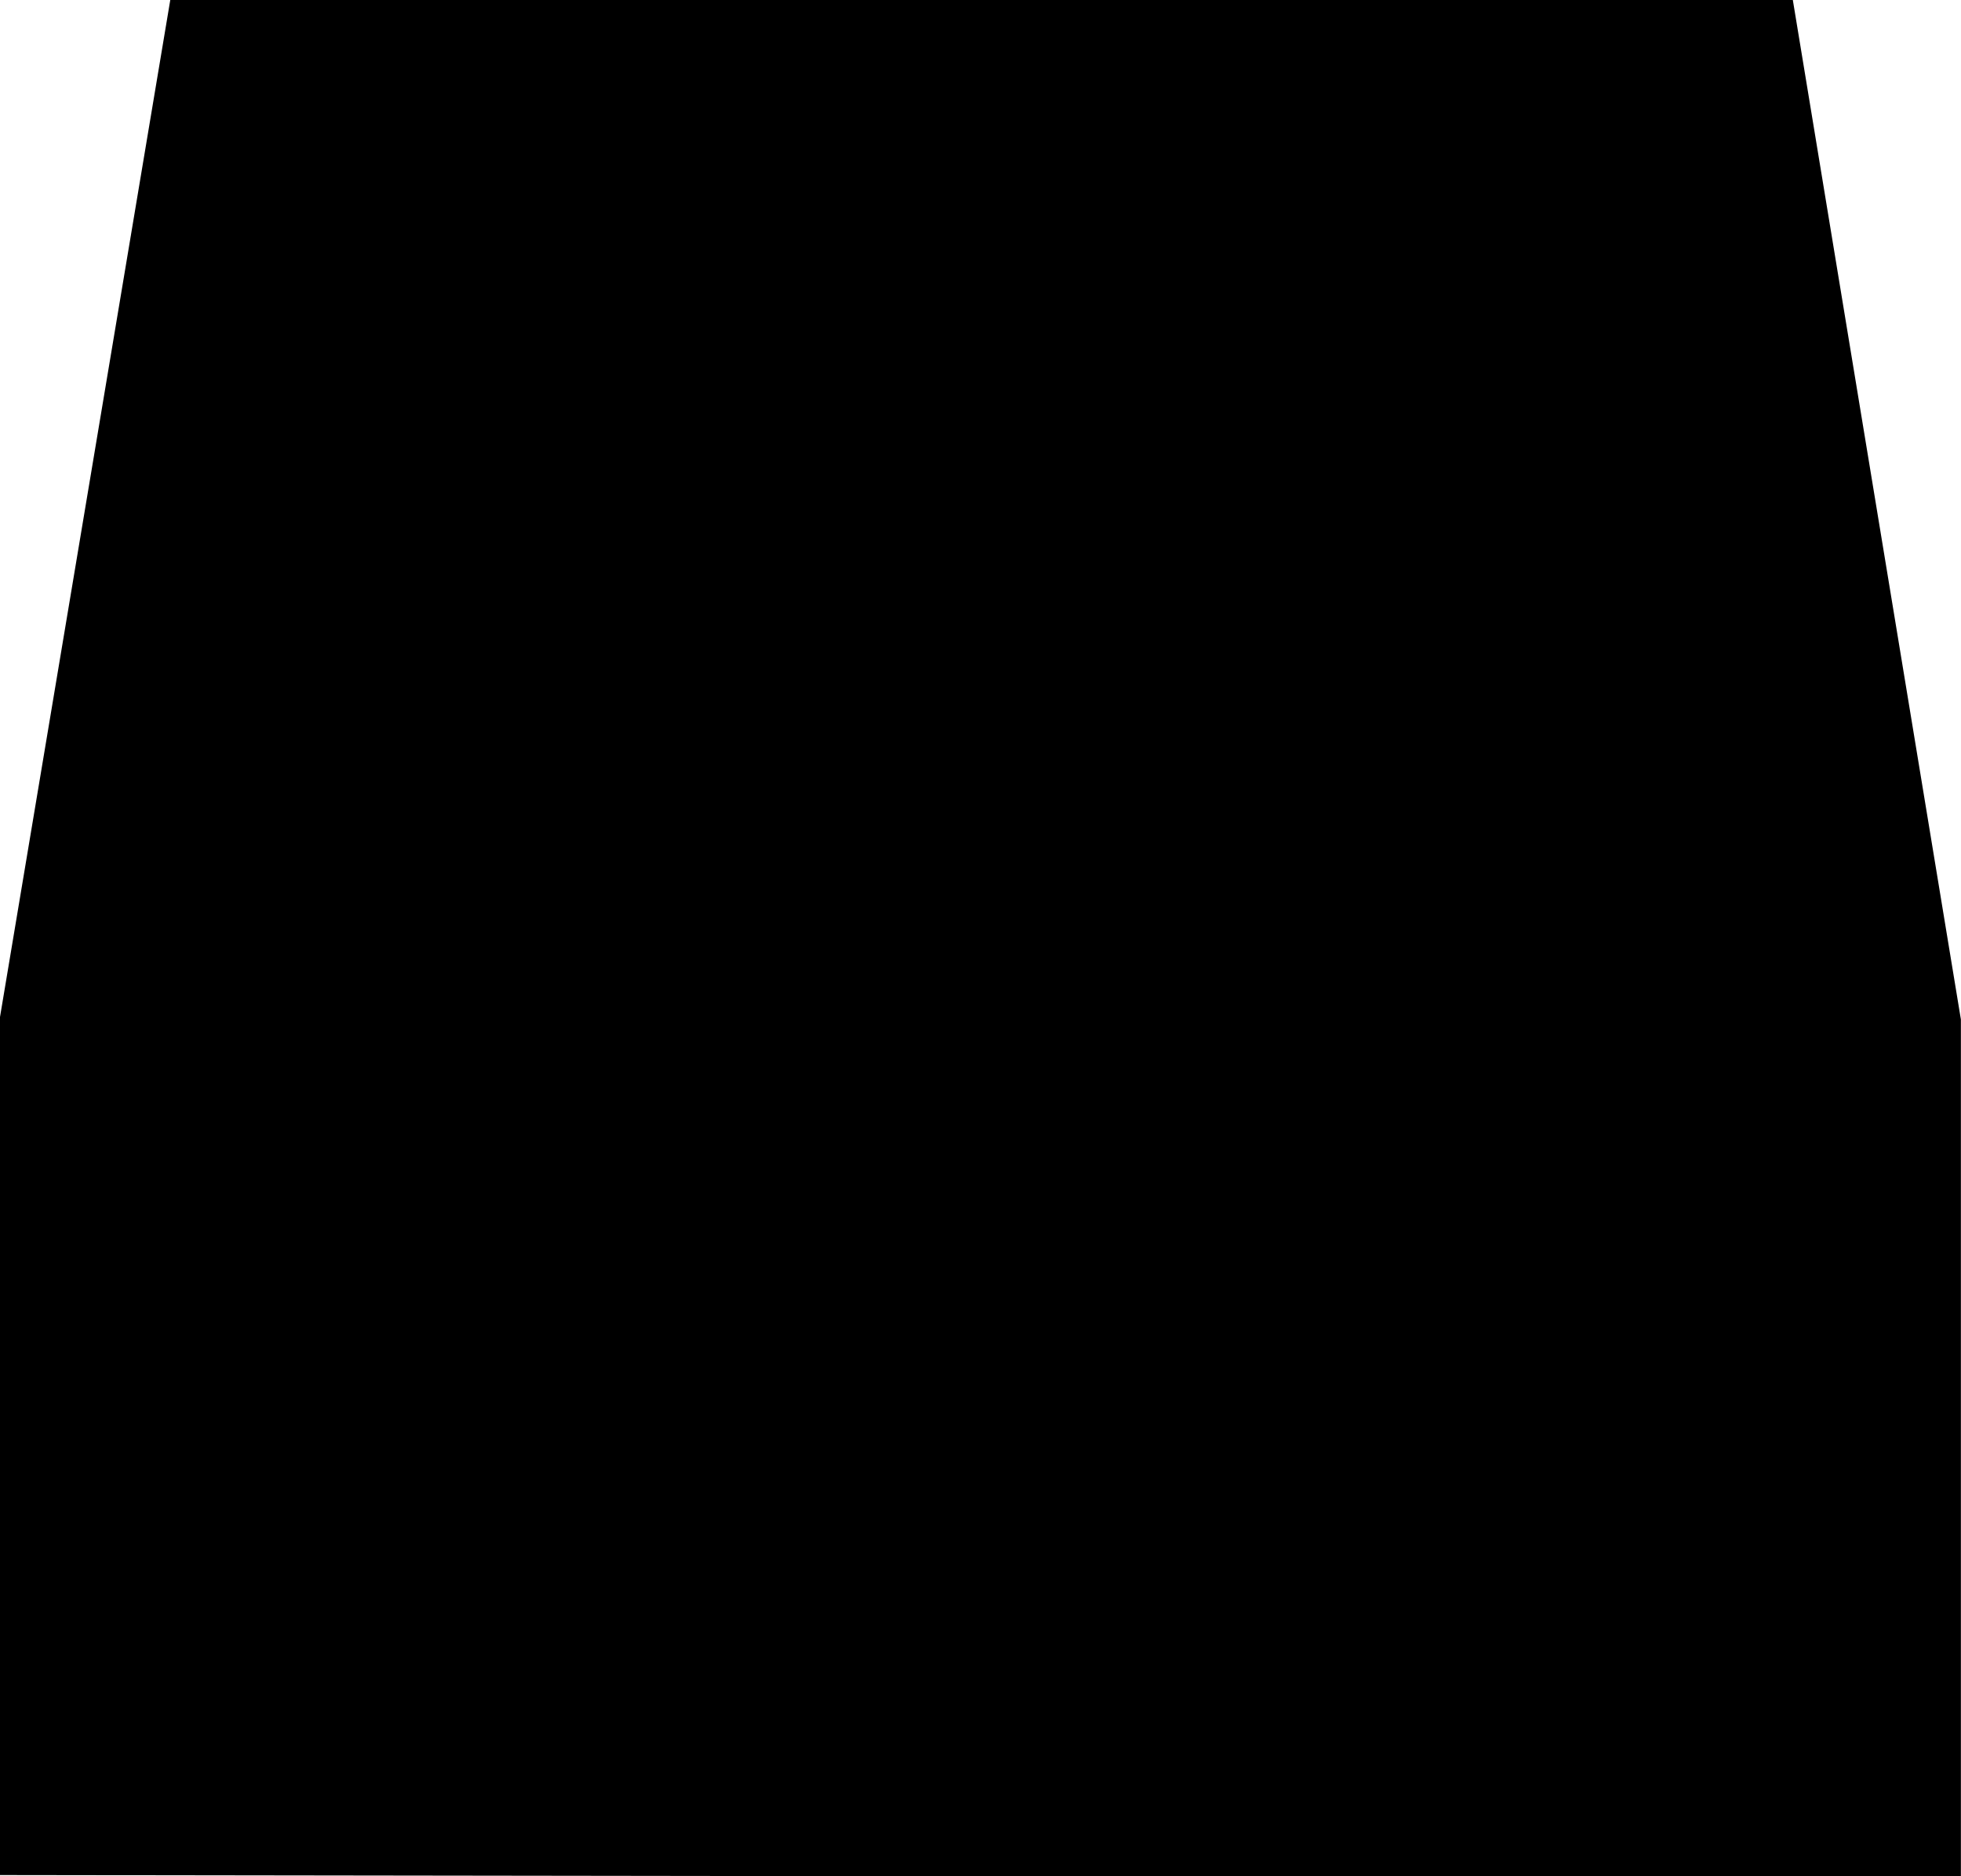
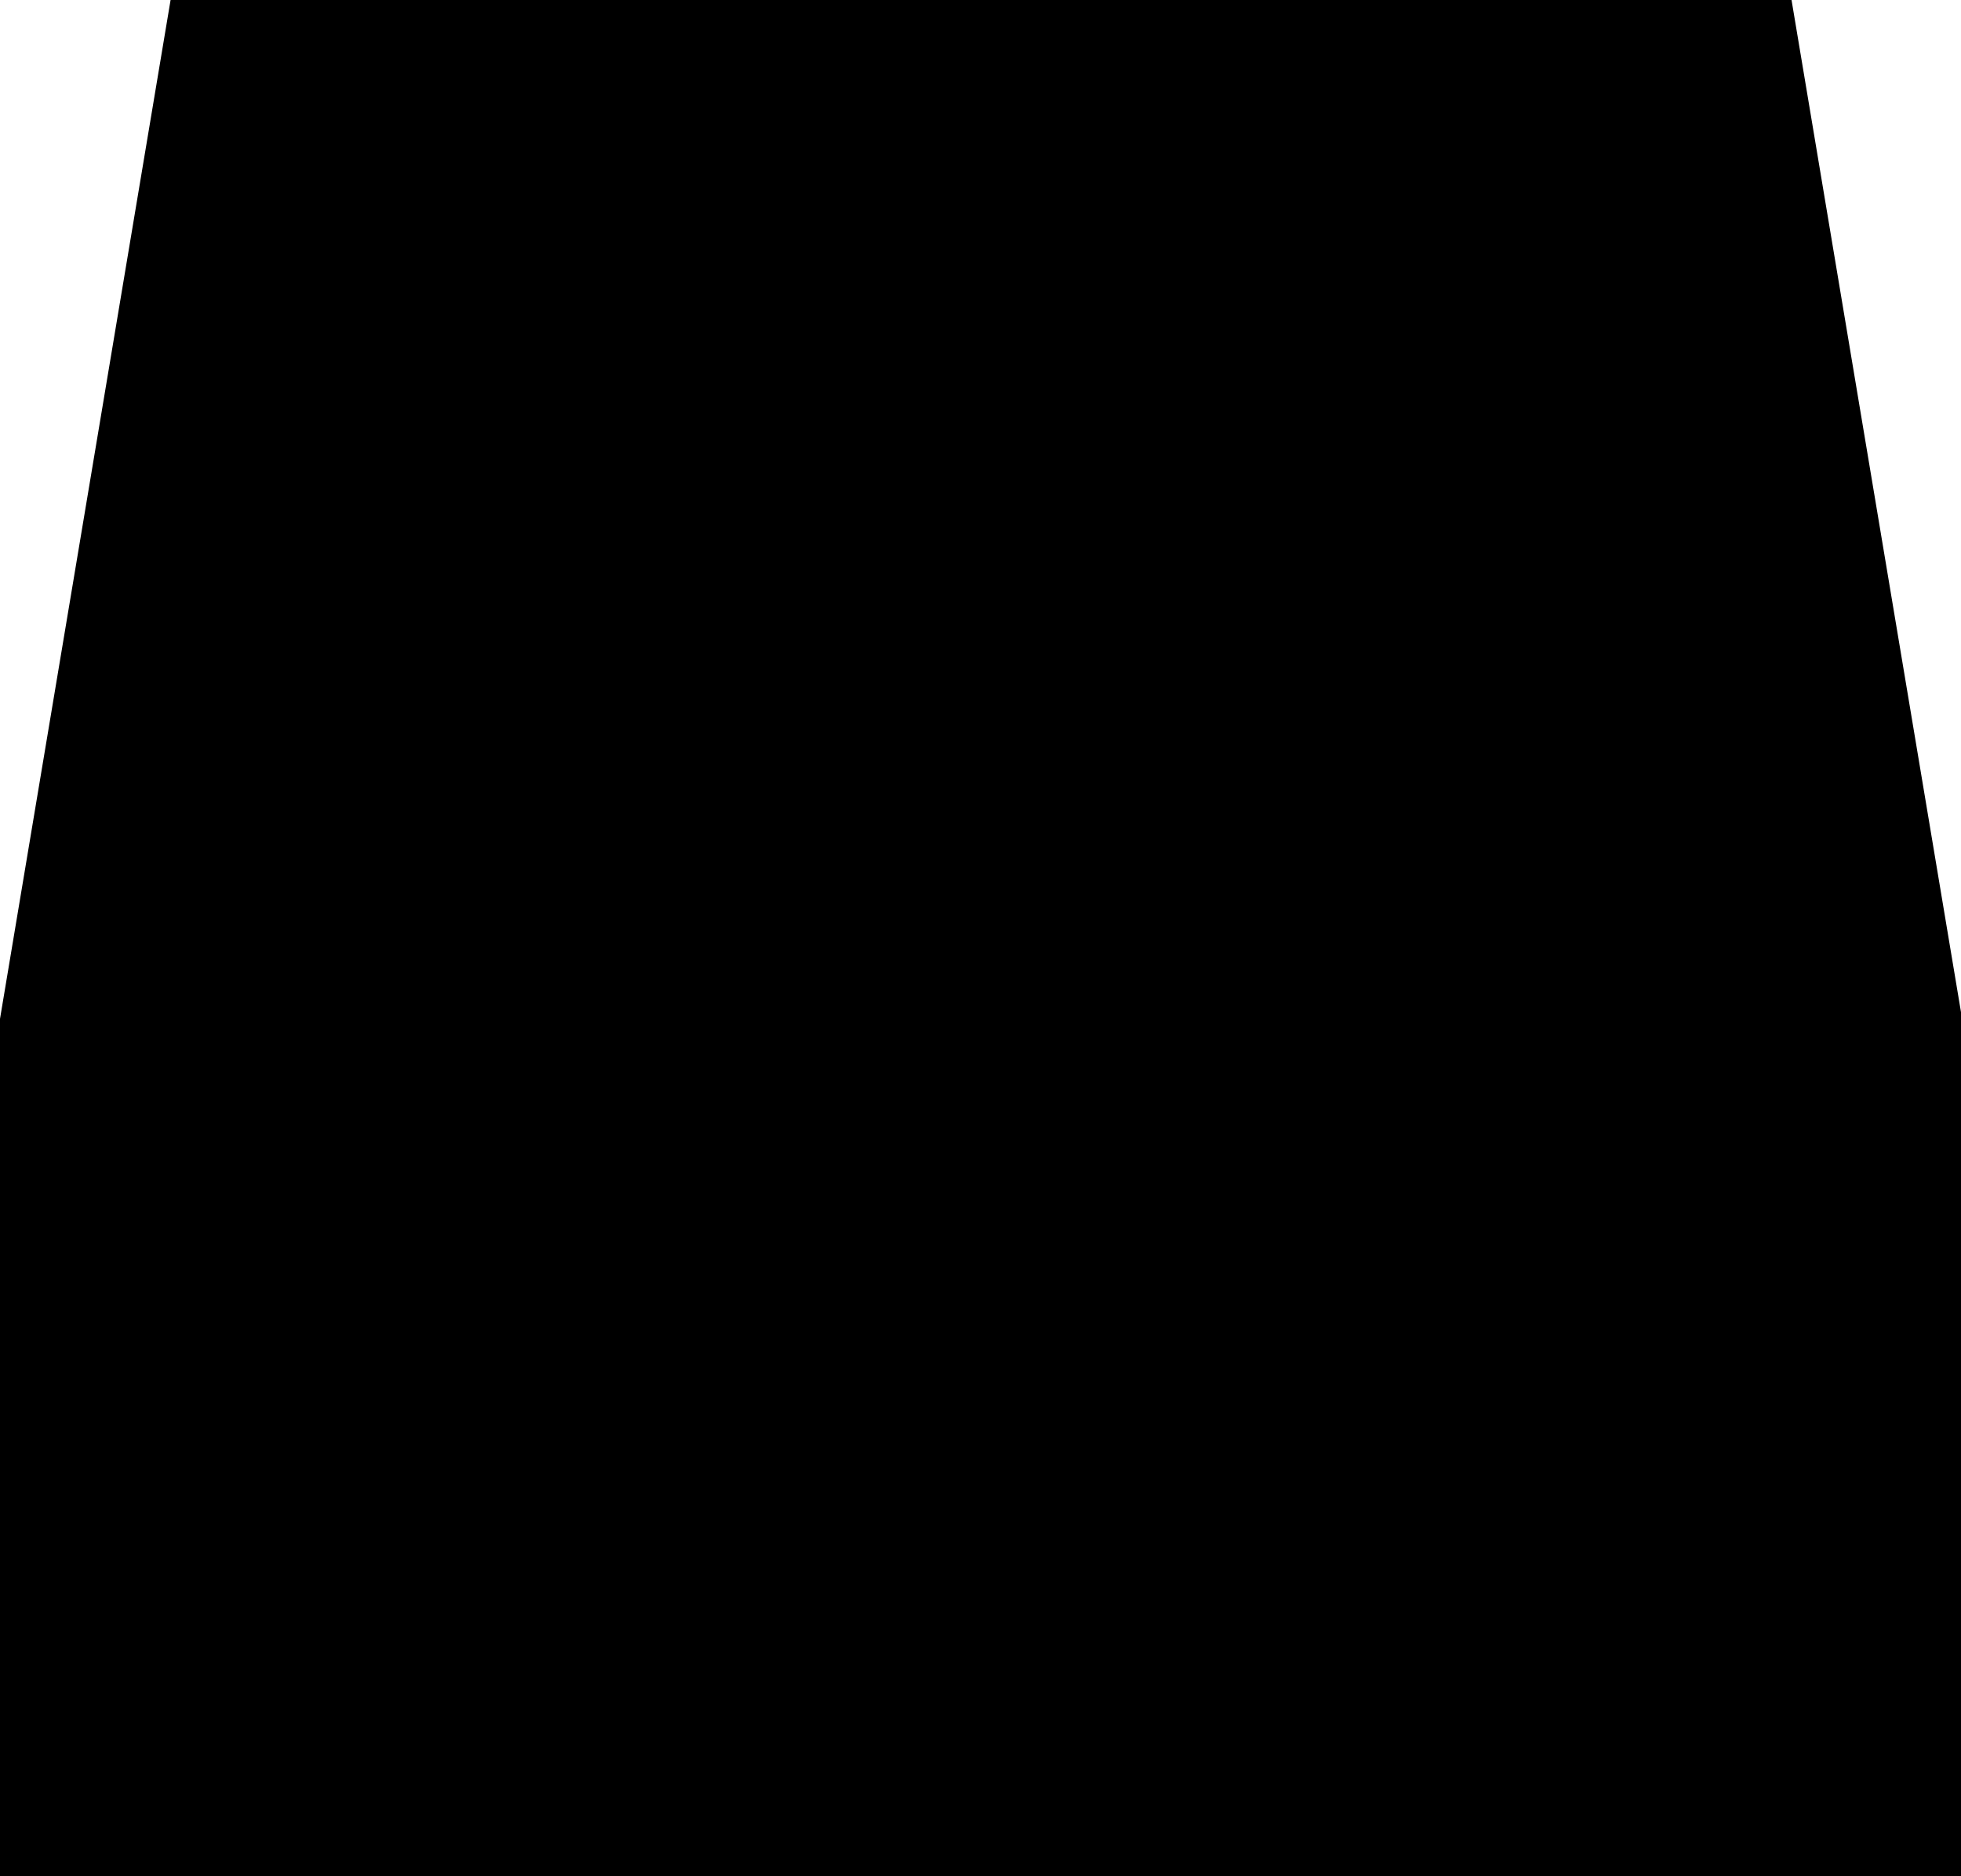
<svg xmlns="http://www.w3.org/2000/svg" viewBox="0 0 1.756 1.68" width="1.756mm" height="1.68mm" version="1.1" id="svg6">
  <defs id="defs4">
    <marker id="DistanceX" orient="auto" refX="0" refY="0" style="overflow:visible">
      <path d="M 3,-3 -3,3 M 0,-5 V 5" style="stroke:#000000;stroke-width:0.5" id="path1" />
    </marker>
    <pattern id="Hatch" patternUnits="userSpaceOnUse" width="8" height="8" x="0" y="0">
      <path d="M8 4 l-4,4" stroke="#000000" stroke-width="0.25" linecap="square" id="path2" />
      <path d="M6 2 l-4,4" stroke="#000000" stroke-width="0.25" linecap="square" id="path3" />
      <path d="M4 0 l-4,4" stroke="#000000" stroke-width="0.25" linecap="square" id="path4" />
    </pattern>
    <symbol id="*Model_Space" />
    <symbol id="*Paper_Space" />
  </defs>
-   <g id="g6" transform="translate(1.255906,-1121.566)">
-     <path d="m -0.756,1122.746 v -0.227 l 0.076,-0.454 h 0.605 L 0,1122.52 v 0.227 z" style="fill:#d6d6d6" id="path5" />
-     <path d="m -0.756,1122.746 v -0.227 l 0.076,-0.454 h 0.605 L 0,1122.52 v 0.227 z" style="fill:none;stroke:#000000" id="path6" />
+   <g id="g6" transform="translate(0.5,-1121.339)">
+     <path d="m 0,1122.52 v -0.227 l 0.076,-0.454 h 0.605 l 0.076,0.454 v 0.227 z" style="fill:#d6d6d6" id="path5" />
+     <path d="m 0,1122.52 v -0.227 l 0.076,-0.454 h 0.605 l 0.076,0.454 v 0.227 z" style="fill:none;stroke:#000000" id="path6" />
  </g>
</svg>
